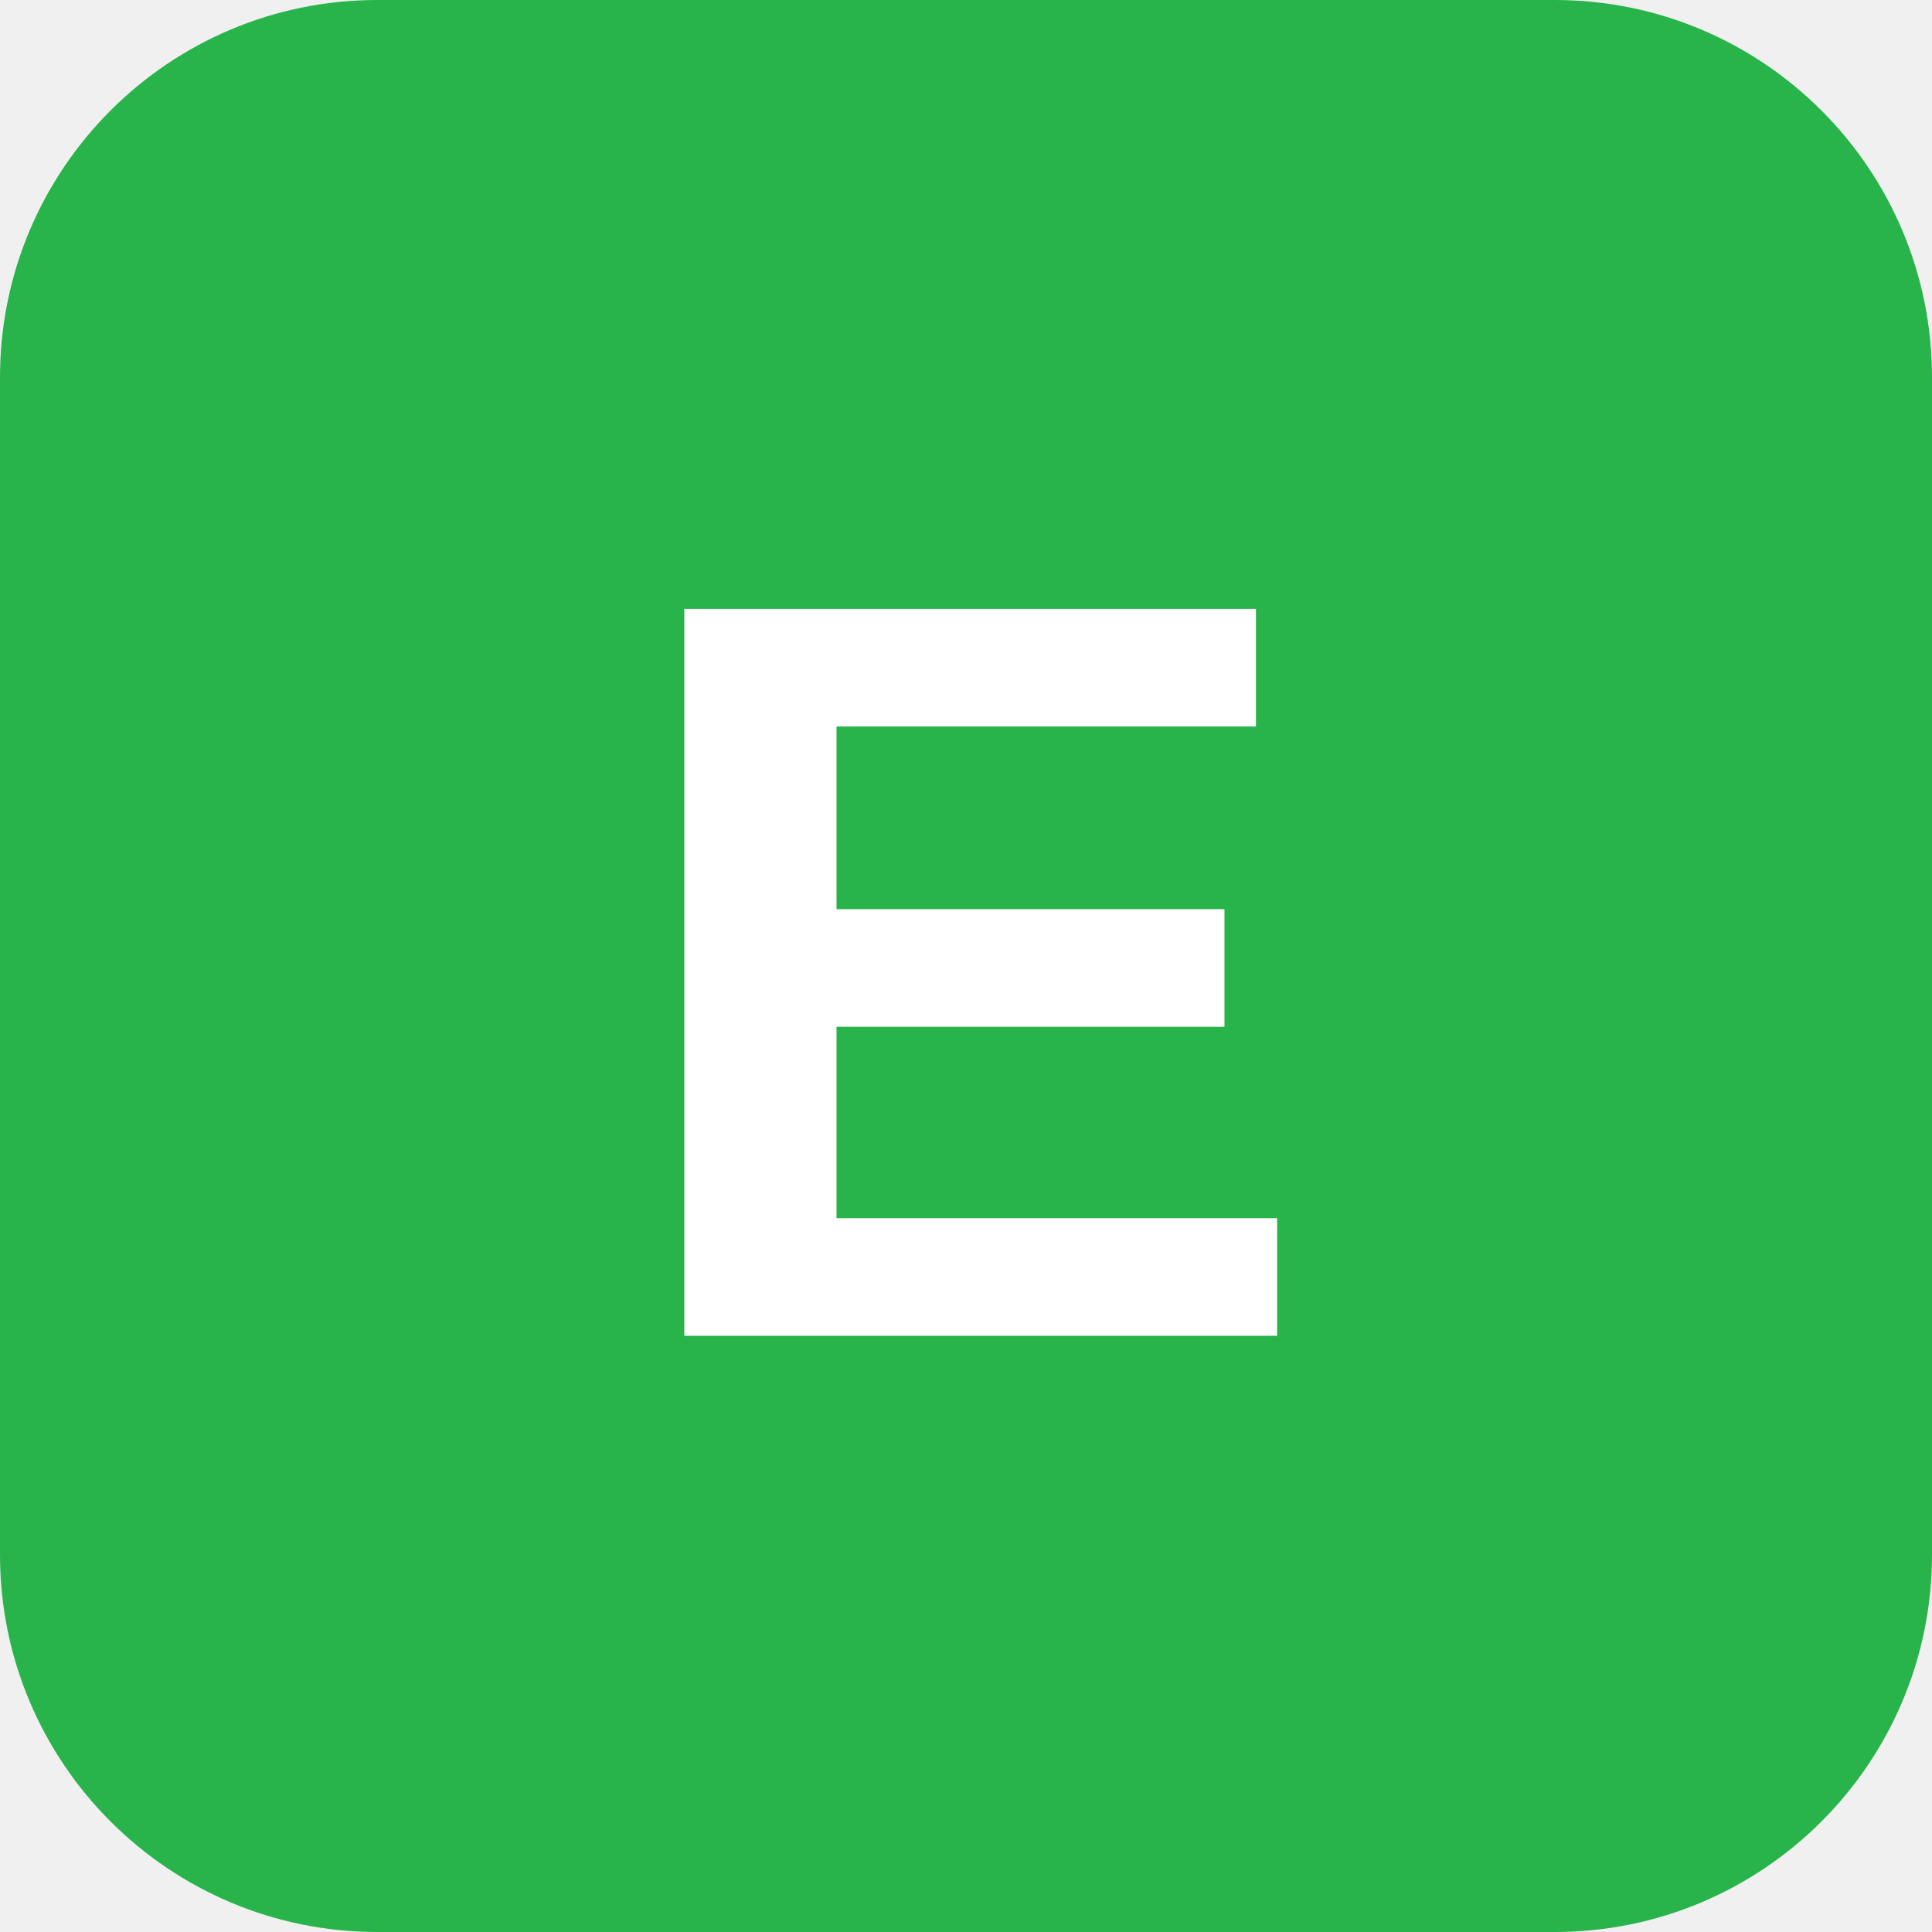
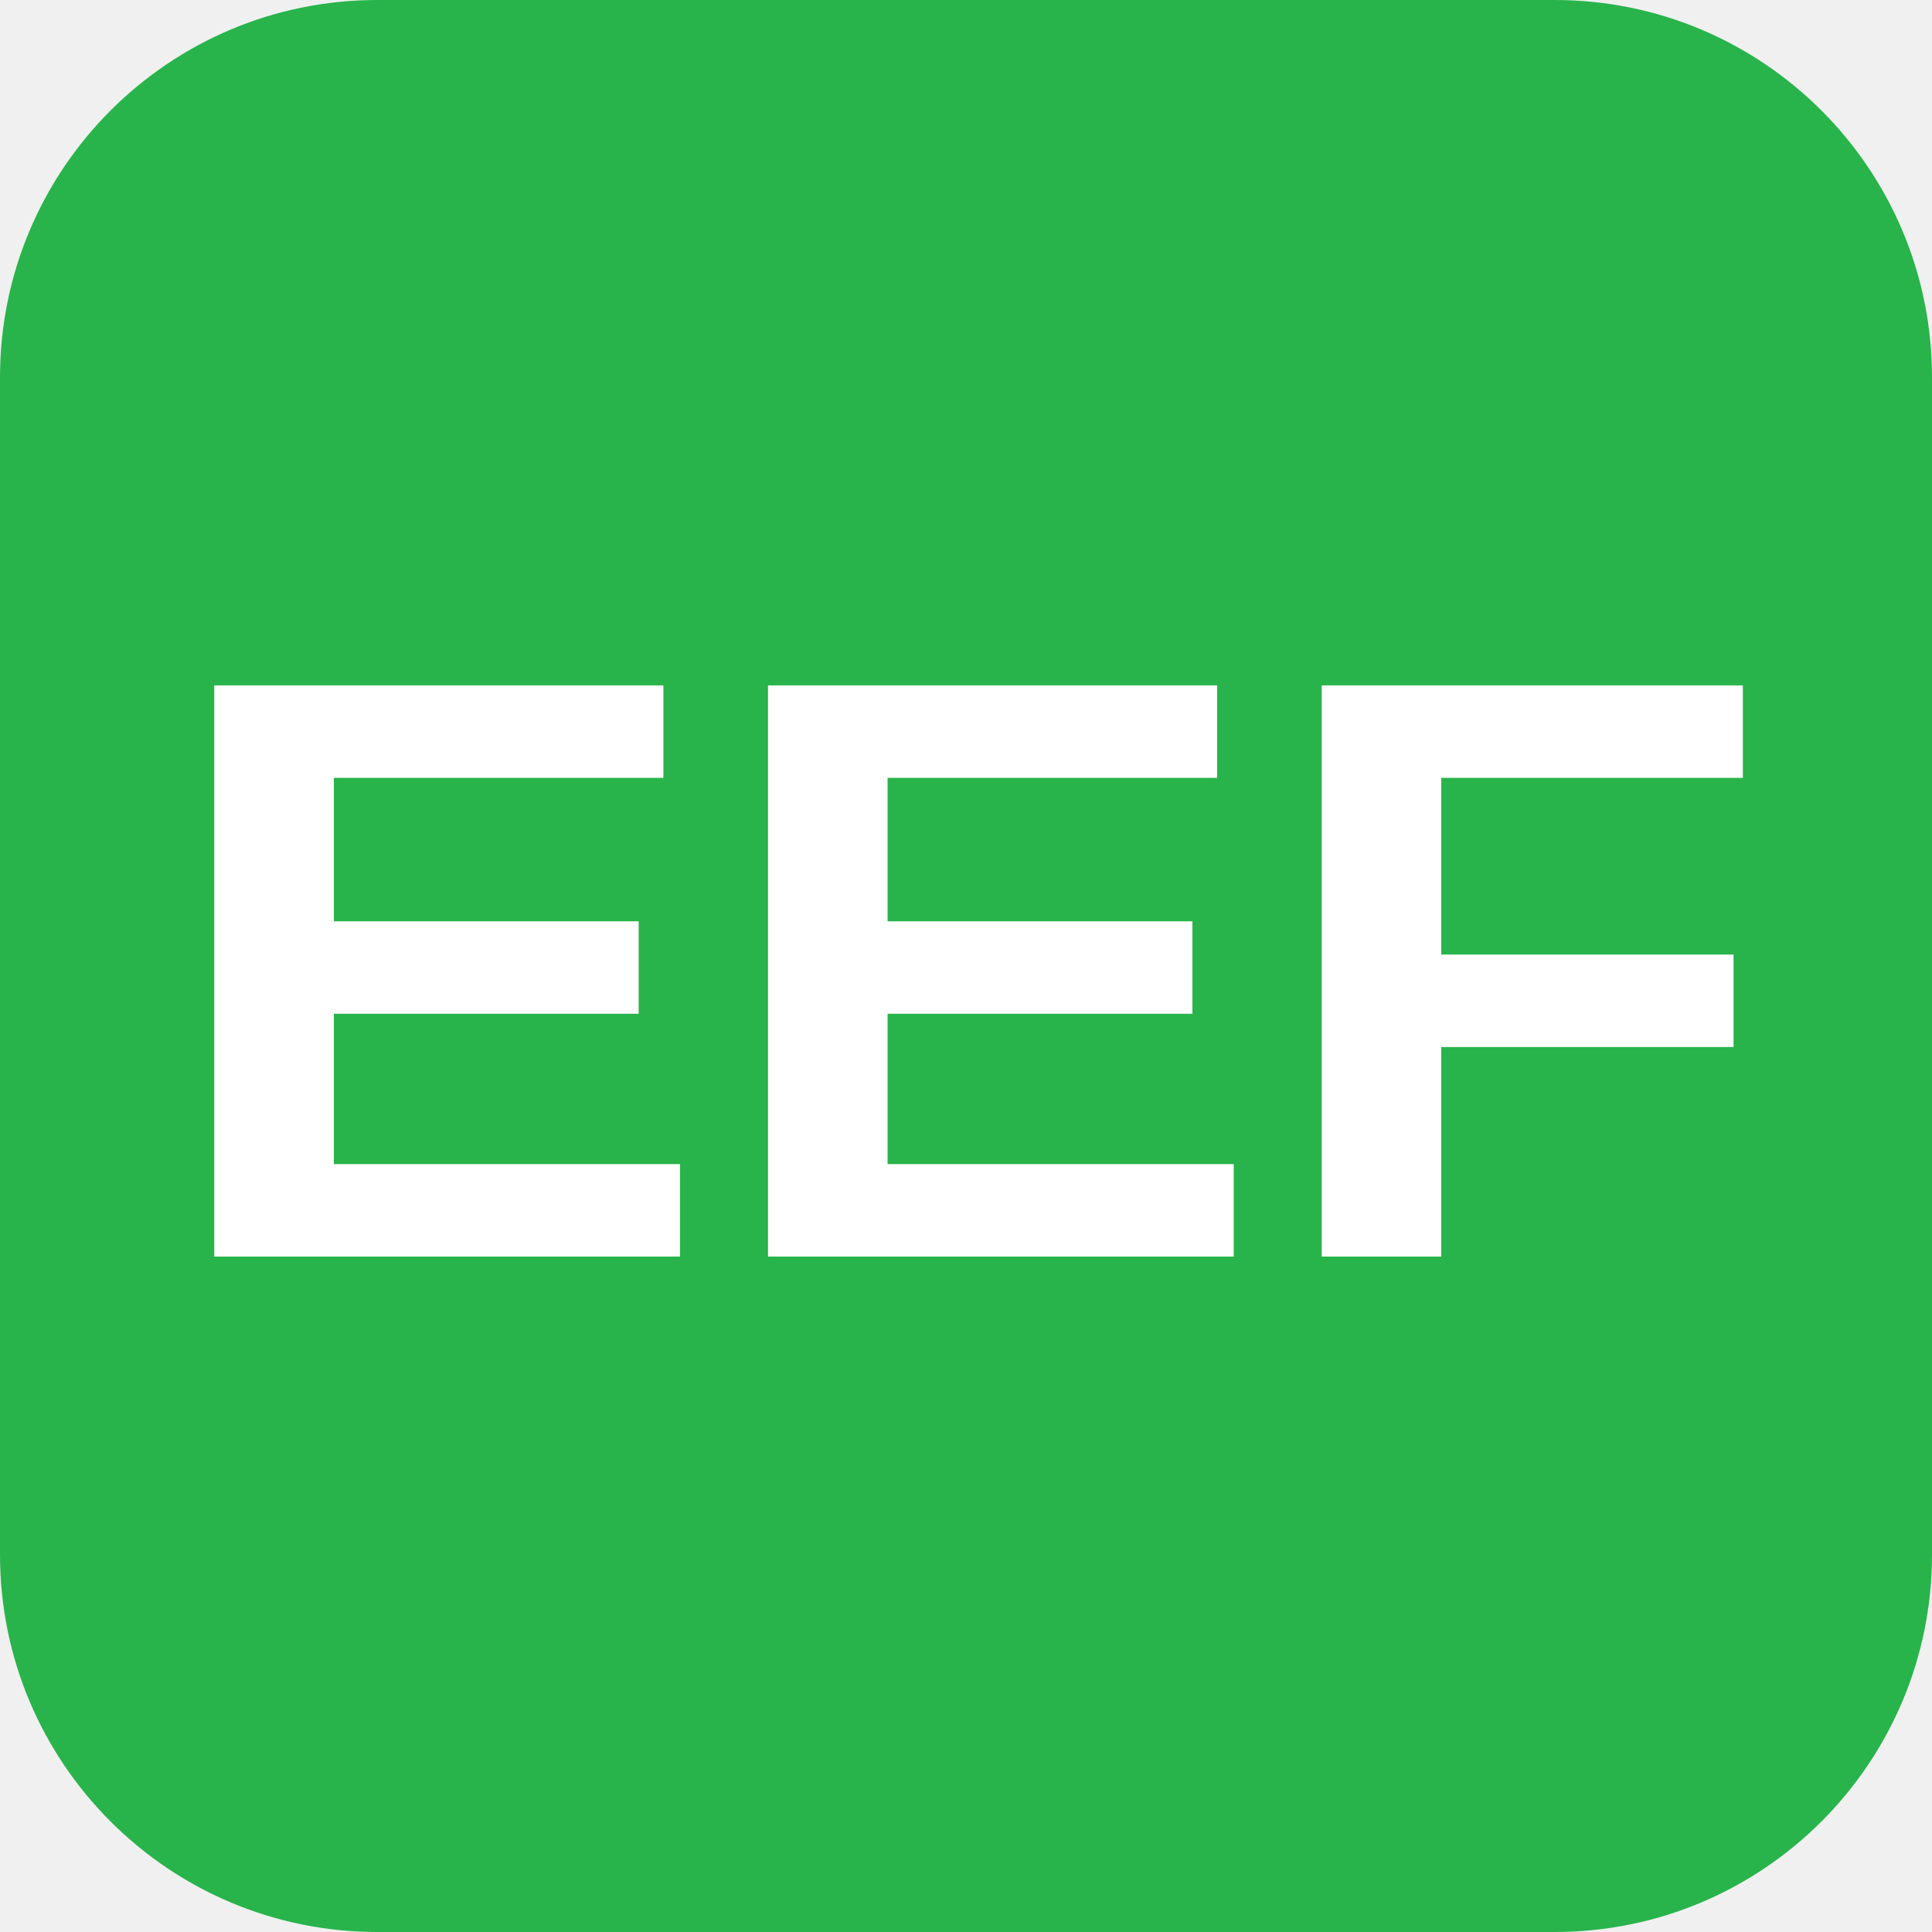
<svg xmlns="http://www.w3.org/2000/svg" viewBox="0 0 512 512">
  <rect width="512" height="512" rx="100" fill="#28B44B" />
-   <text x="50%" y="50%" font-family="Arial, sans-serif" font-weight="bold" font-size="280" fill="white" text-anchor="middle" dy=".35em">E</text>
+   <text x="50%" y="50%" font-family="Arial, sans-serif" font-weight="bold" font-size="220" fill="white" text-anchor="middle" dy=".35em">EEF</text>
</svg>
